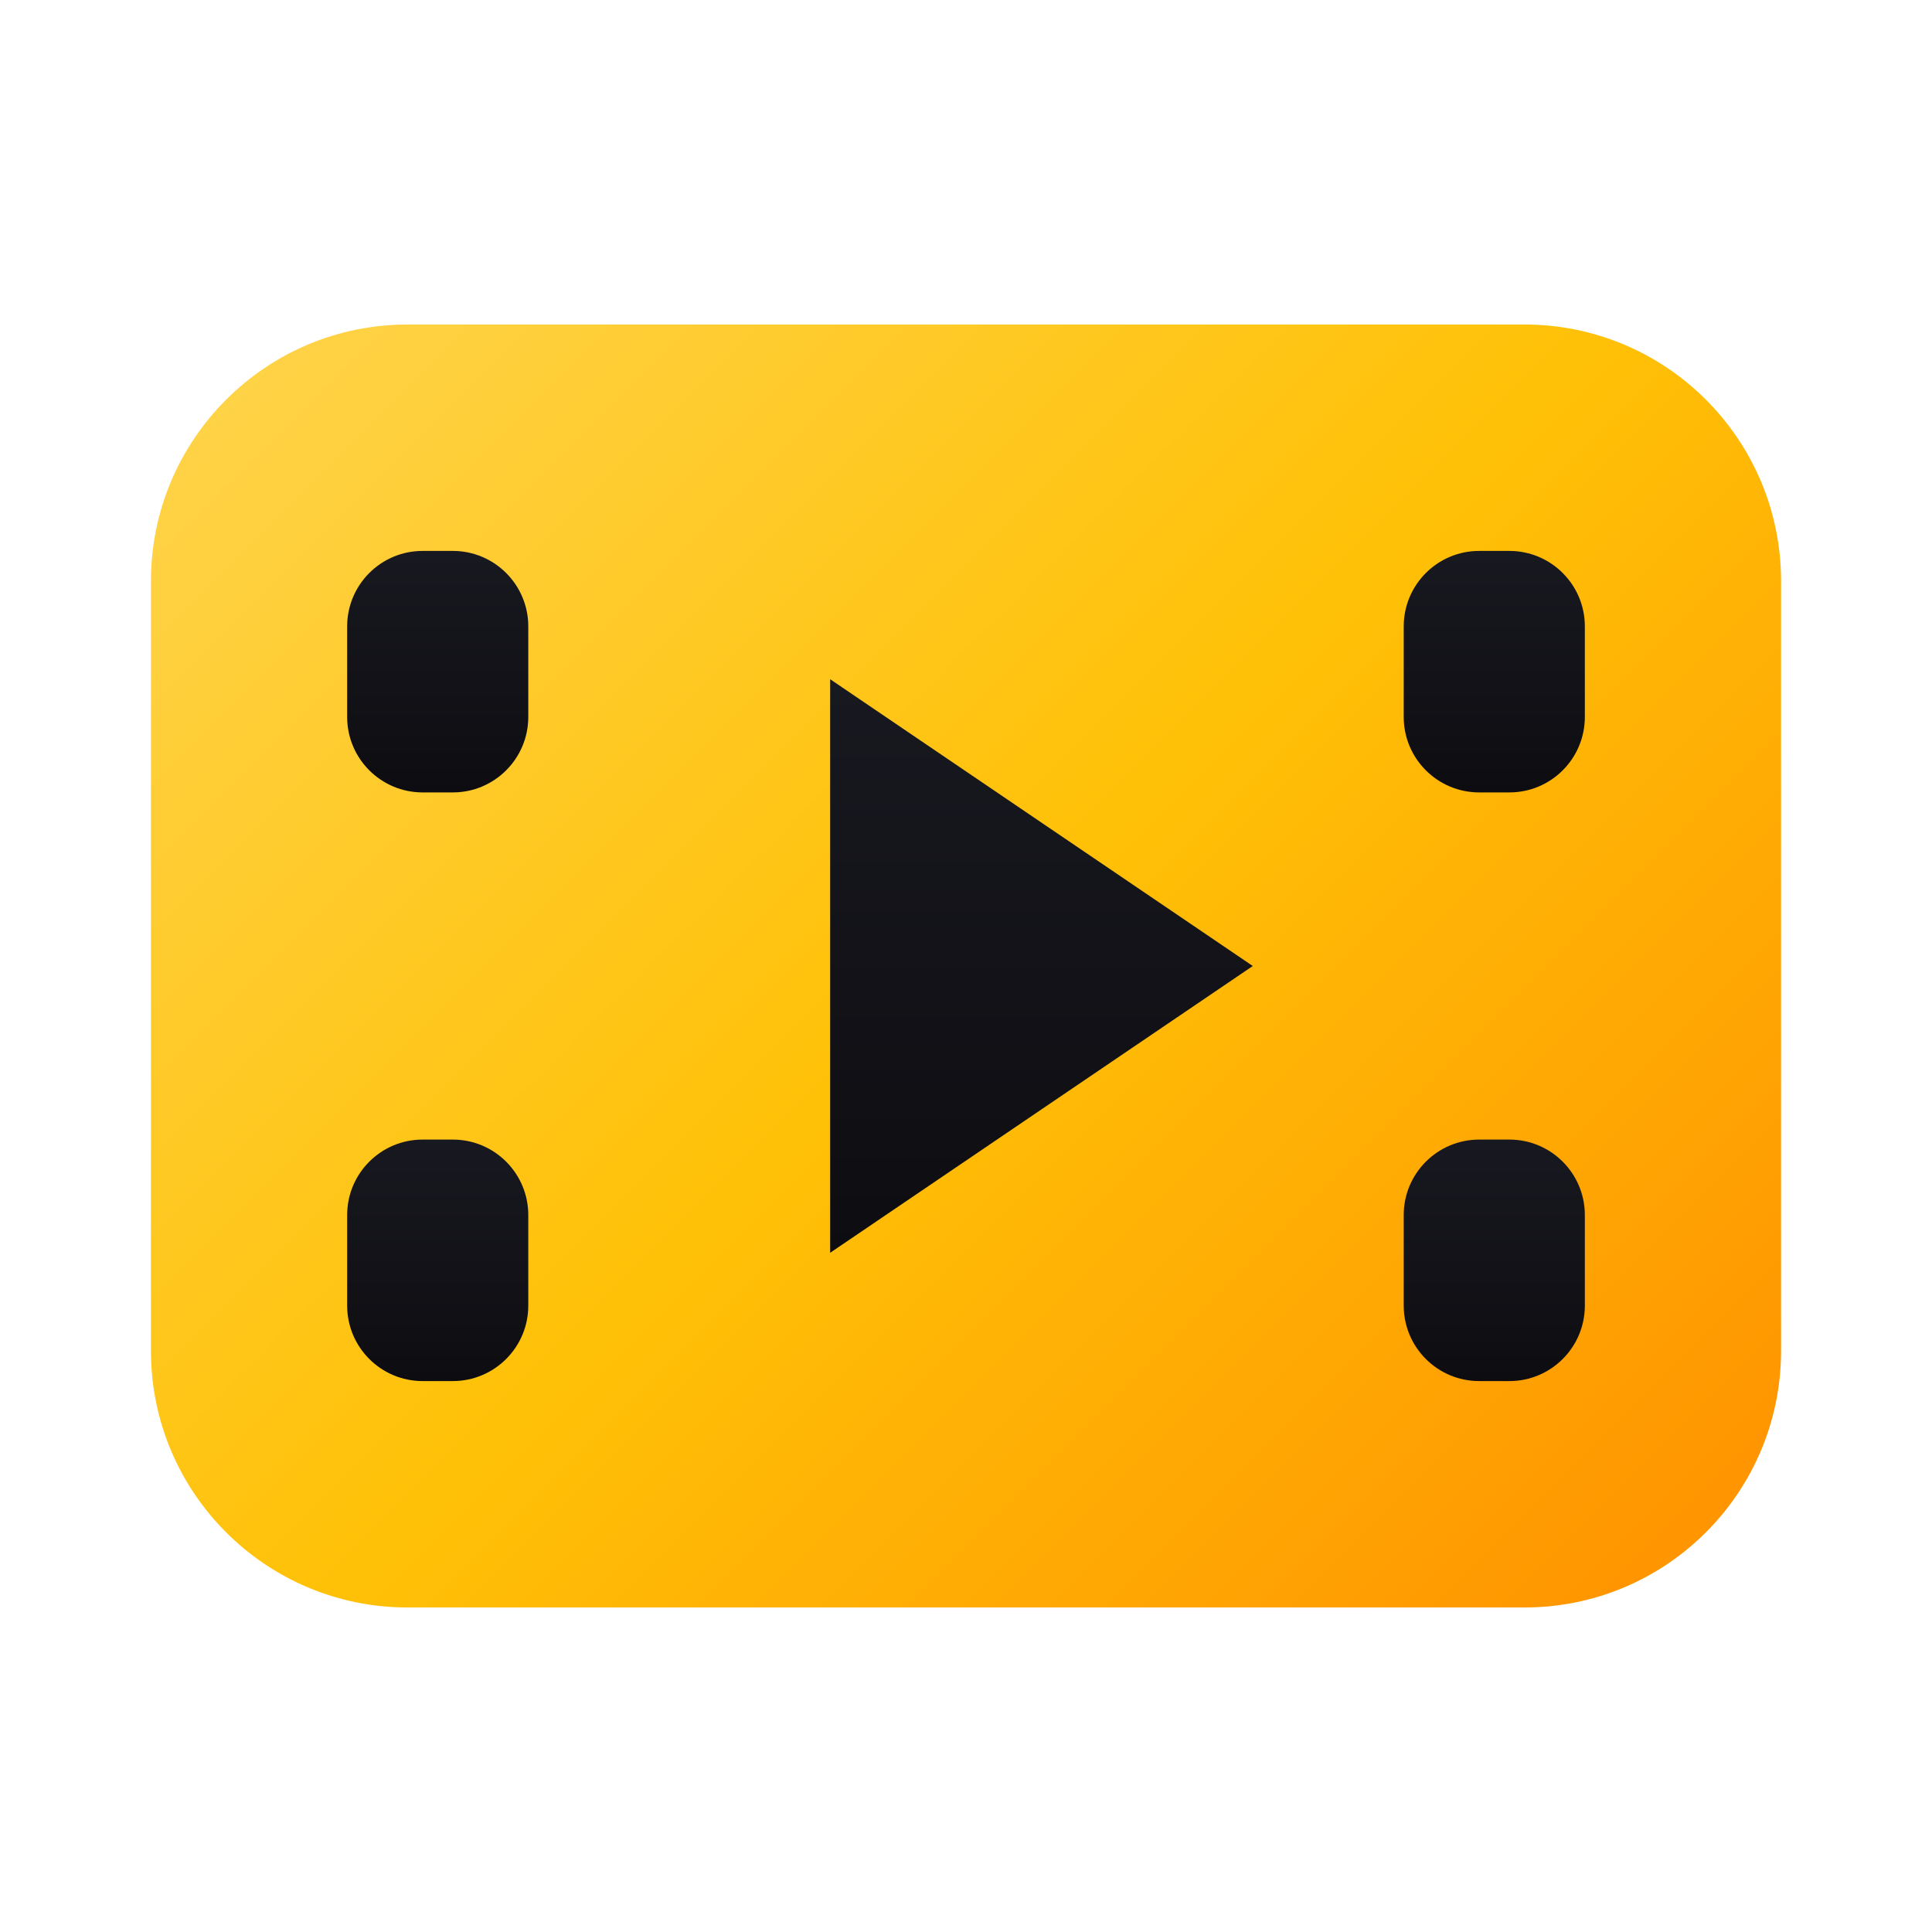
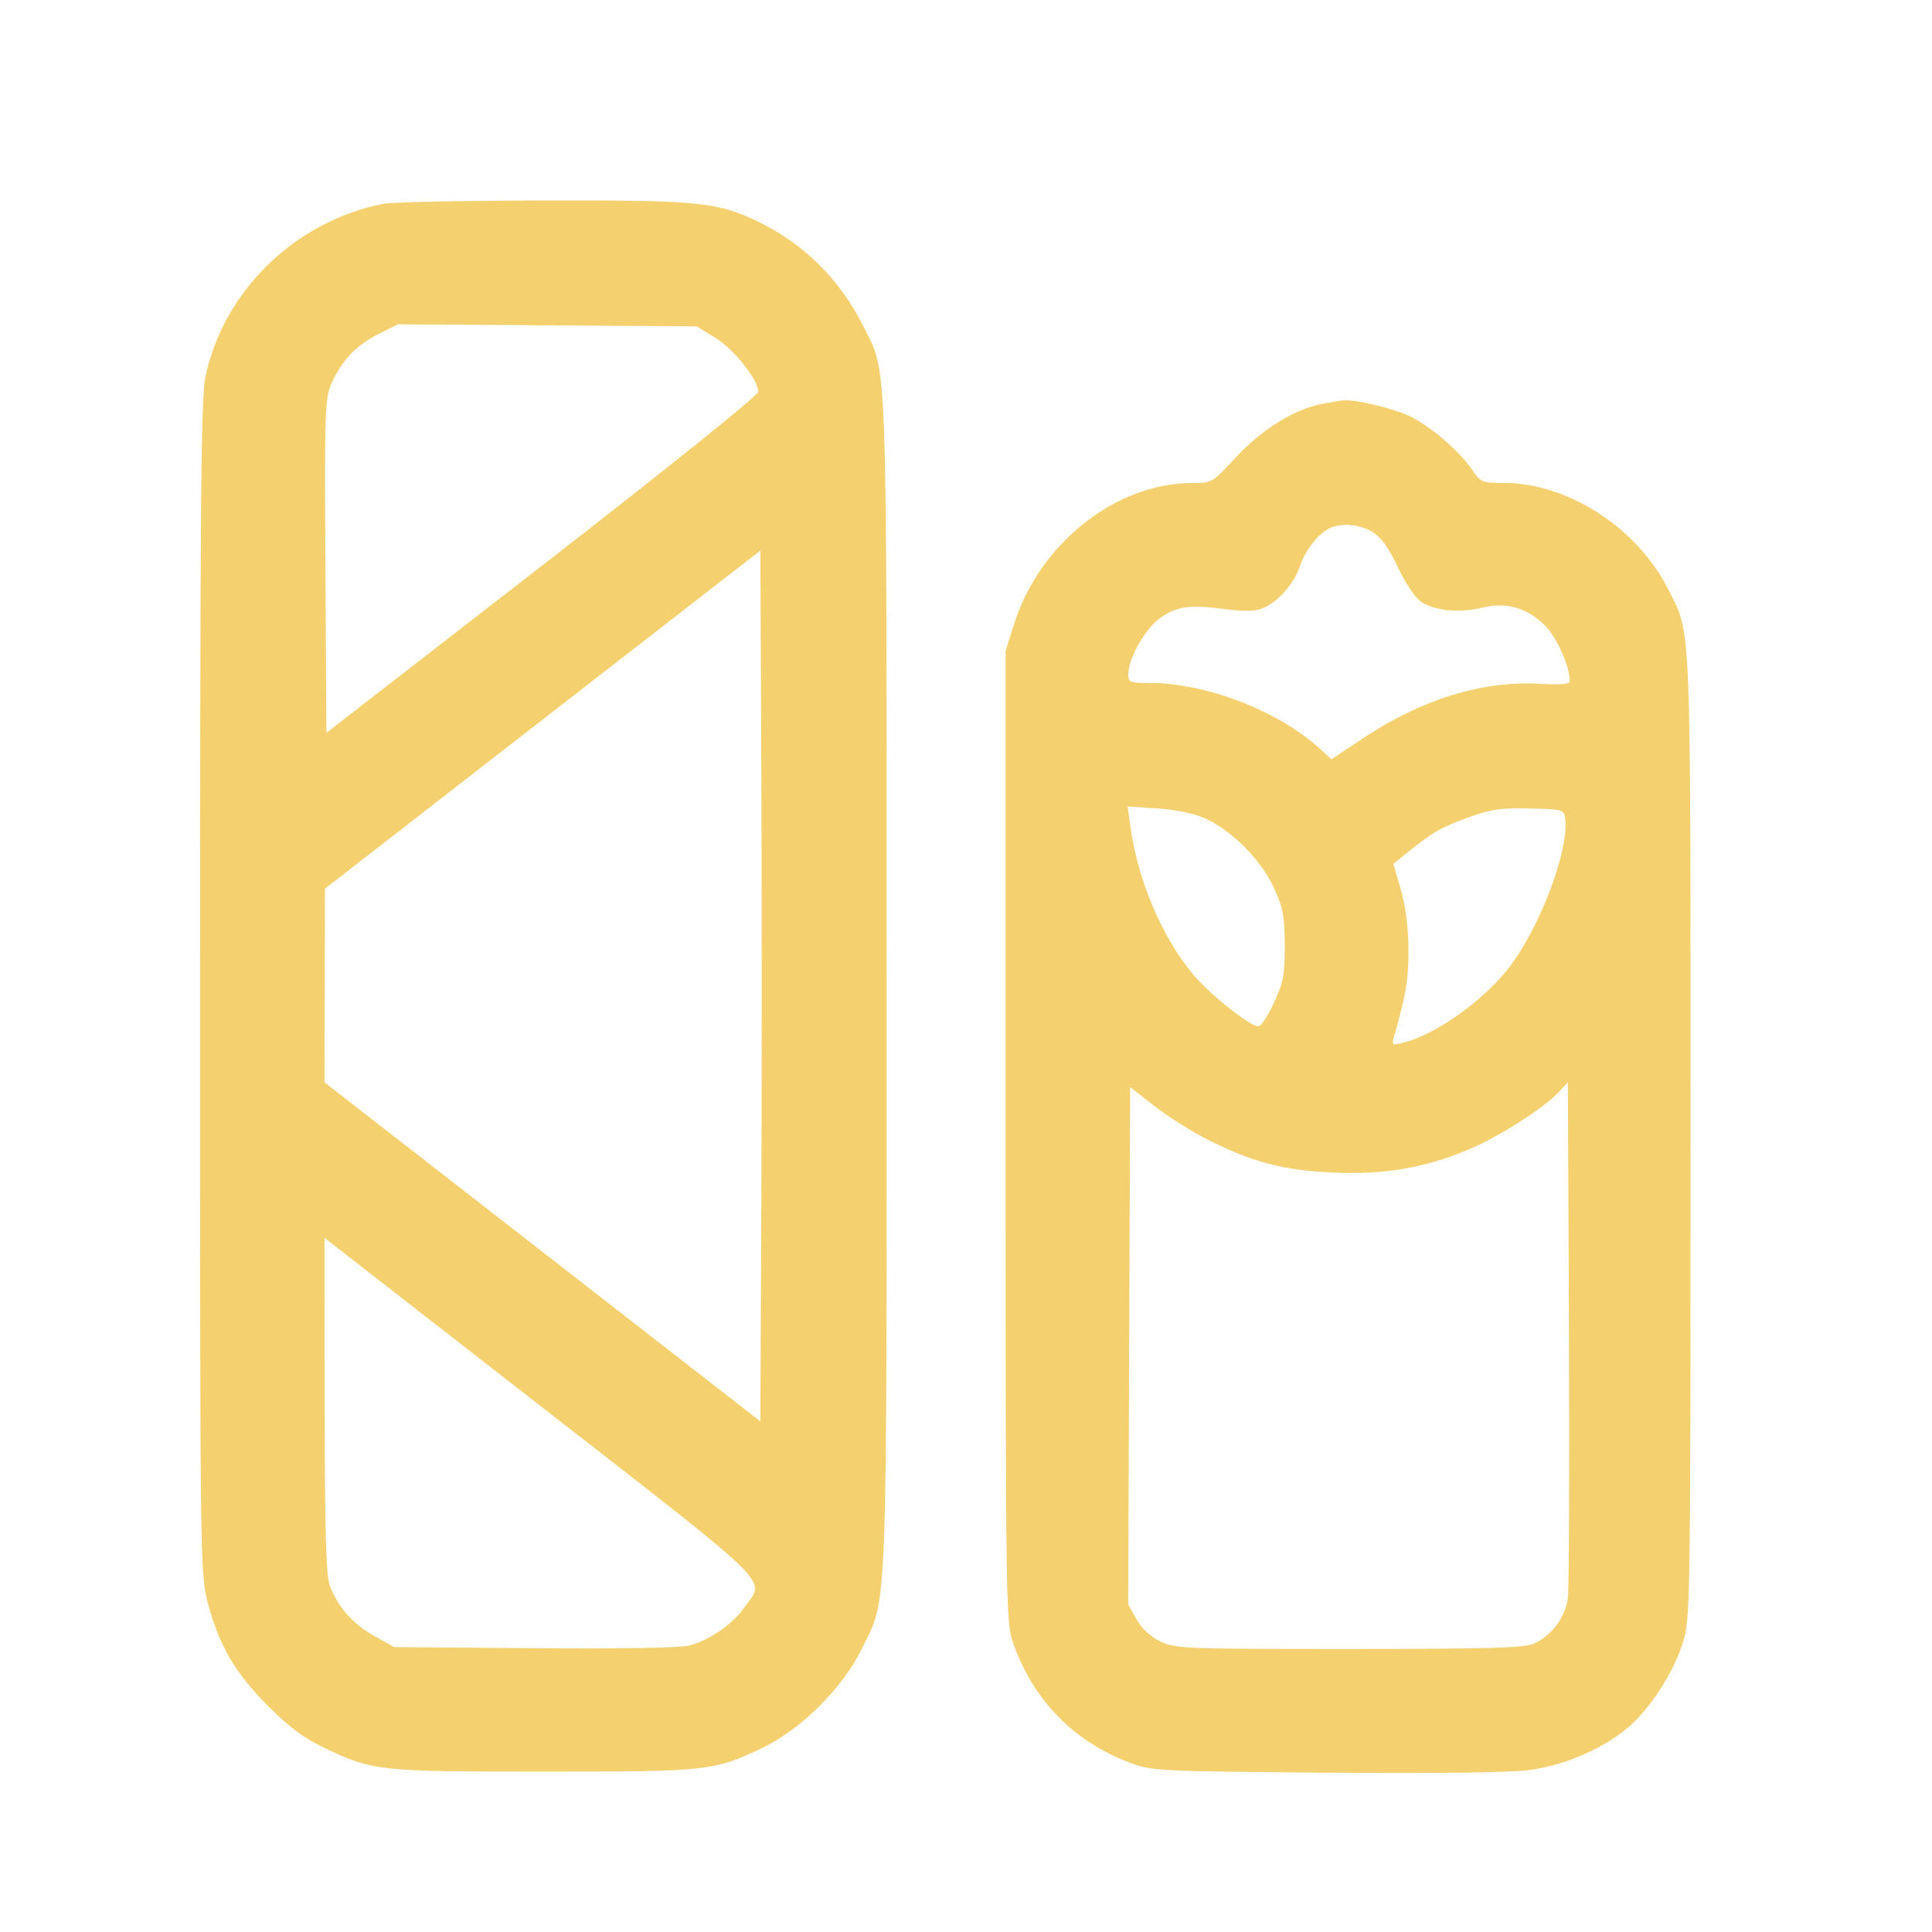
<svg xmlns="http://www.w3.org/2000/svg" viewBox="0 0 512 512" fill="none">
-   <defs>
-     <linearGradient id="ticketGrad" x1="60" y1="60" x2="452" y2="452" gradientUnits="userSpaceOnUse">
-       <stop offset="0%" stop-color="#FFD54F" />
-       <stop offset="50%" stop-color="#FFC107" />
-       <stop offset="100%" stop-color="#FF8F00" />
-     </linearGradient>
-     <linearGradient id="innerGrad" x1="0" y1="0" x2="0" y2="1">
-       <stop offset="0%" stop-color="#181820" />
-       <stop offset="100%" stop-color="#0D0D11" />
-     </linearGradient>
-   </defs>
-   <rect x="40" y="86" width="432" height="340" rx="68" fill="url(#ticketGrad)" />
-   <rect x="92" y="146" width="48" height="64" rx="20" fill="url(#innerGrad)" />
-   <rect x="92" y="302" width="48" height="64" rx="20" fill="url(#innerGrad)" />
-   <rect x="372" y="146" width="48" height="64" rx="20" fill="url(#innerGrad)" />
-   <rect x="372" y="302" width="48" height="64" rx="20" fill="url(#innerGrad)" />
-   <path d="M220 180 L332 256 L220 332 Z" fill="url(#innerGrad)" />
+   <path d="M 101.500 54.022 C 78.127 58.713, 59.272 77.072, 54.447 99.835 C 53.266 105.410, 53.032 131.857, 53.017 261.590 C 53 412.794, 53.049 416.874, 54.975 424.404 C 57.889 435.794, 62.286 443.374, 71.070 452.146 C 76.783 457.853, 80.600 460.680, 86.113 463.287 C 98.894 469.333, 100.451 469.500, 144 469.500 C 187.549 469.500, 189.106 469.333, 201.887 463.287 C 212.152 458.432, 223.306 447.357, 228.364 437 C 235.319 422.756, 234.965 432.196, 234.965 261 C 234.965 91.707, 235.229 99.397, 228.998 86.835 C 222.656 74.051, 212.954 64.435, 200.406 58.499 C 189.852 53.506, 184.777 53.027, 143.500 53.127 C 122.600 53.178, 103.700 53.580, 101.500 54.022 M 100.273 88.548 C 94.397 91.480, 90.562 95.523, 87.831 101.668 C 86.105 105.552, 85.997 108.848, 86.240 150.026 L 86.500 194.217 143.693 149.859 C 176.727 124.237, 200.909 104.809, 200.943 103.863 C 201.050 100.789, 194.550 92.589, 189.580 89.529 L 184.660 86.500 145.080 86.220 L 105.500 85.940 100.273 88.548 M 350.232 107.060 C 342.920 108.502, 334.329 113.847, 327.543 121.177 C 321.255 127.968, 321.200 128, 315.863 128.012 C 295.610 128.057, 275.444 144.074, 268.715 165.458 L 266.500 172.500 266.500 301 C 266.500 423.709, 266.584 429.748, 268.363 435 C 273.545 450.302, 284.475 461.573, 299.581 467.194 C 305.303 469.323, 307.032 469.409, 351.440 469.771 C 380.931 470.011, 400.267 469.757, 405.440 469.062 C 414.759 467.811, 425.196 463.254, 431.678 457.607 C 437.491 452.543, 443.609 443.006, 445.991 435.295 C 447.959 428.923, 448 426.160, 448 301.289 C 448 161.377, 448.292 168.464, 442.020 156.040 C 433.855 139.866, 415.523 128.012, 398.645 127.993 C 392.725 127.987, 392.411 127.856, 390.072 124.421 C 386.797 119.613, 379.495 113.297, 373.960 110.485 C 369.721 108.332, 359.617 105.861, 356.066 106.110 C 355.205 106.170, 352.579 106.598, 350.232 107.060 M 353 139.704 C 349.810 140.864, 345.985 145.529, 344.462 150.115 C 342.741 155.296, 337.699 160.536, 333.393 161.616 C 331.979 161.971, 328.275 161.914, 325.161 161.489 C 315.696 160.198, 312.207 160.597, 307.869 163.468 C 303.696 166.229, 299.029 174.280, 299.010 178.750 C 299.001 180.814, 299.459 181, 304.542 181 C 319.857 181, 338.998 188.450, 350.174 198.761 L 352.848 201.228 361.225 195.654 C 376.808 185.286, 392.904 180.332, 408.146 181.215 C 413.673 181.535, 416 181.328, 416 180.516 C 416 176.614, 412.601 168.935, 409.503 165.837 C 404.708 161.042, 399.296 159.489, 392.804 161.047 C 386.742 162.501, 380.288 161.890, 376.671 159.520 C 375.084 158.480, 372.526 154.702, 370.458 150.344 C 367.997 145.158, 365.976 142.347, 363.721 140.972 C 360.625 139.084, 356.156 138.555, 353 139.704 M 143.812 190.699 L 86.123 235.500 86.062 261.166 L 86 286.833 143.750 331.754 L 201.500 376.676 201.758 319.415 C 201.900 287.922, 201.900 235.996, 201.758 204.026 L 201.500 145.897 143.812 190.699 M 299.500 218.617 C 301.482 233.222, 307.832 248.244, 316.299 258.358 C 320.651 263.555, 331.282 272, 333.473 272 C 334.163 272, 336.026 269.188, 337.613 265.750 C 340.131 260.298, 340.496 258.351, 340.468 250.500 C 340.440 242.779, 340.032 240.616, 337.594 235.278 C 334.219 227.890, 326.344 219.961, 319.291 216.852 C 316.347 215.554, 311.481 214.546, 306.669 214.237 L 298.838 213.734 299.500 218.617 M 389.690 216.427 C 382.287 219.059, 379.664 220.535, 373.375 225.605 L 369.249 228.930 371.222 235.715 C 372.504 240.124, 373.214 245.651, 373.250 251.500 C 373.299 259.512, 372.652 263.427, 369.398 274.802 C 368.793 276.919, 368.971 277.048, 371.620 276.409 C 380.229 274.332, 392.911 265.400, 399.776 256.579 C 408 246.010, 415.784 225.543, 414.800 217.076 C 414.505 214.542, 414.353 214.496, 405.500 214.253 C 398.097 214.050, 395.292 214.436, 389.690 216.427 M 413 289.508 C 408.996 293.784, 396.914 301.433, 388.898 304.767 C 377.335 309.575, 366.659 311.352, 353.058 310.731 C 339.984 310.134, 331.962 308.013, 320 301.993 C 315.875 299.917, 309.575 295.943, 306 293.161 L 299.500 288.103 299.243 356.653 L 298.986 425.203 301.177 429.101 C 302.576 431.590, 304.862 433.723, 307.500 435 C 311.447 436.911, 313.675 437, 357.348 437 C 393.697 437, 403.733 436.721, 406.329 435.636 C 410.961 433.700, 414.771 428.751, 415.481 423.745 C 415.812 421.410, 415.951 389.651, 415.791 353.169 L 415.500 286.839 413 289.508 M 86.044 372.271 C 86.077 405.641, 86.403 417.381, 87.371 420.090 C 89.378 425.705, 93.525 430.419, 99.246 433.589 L 104.500 436.500 141.724 436.795 C 164.839 436.979, 180.384 436.705, 182.734 436.072 C 188.117 434.622, 194.041 430.503, 197.311 425.937 C 202.826 418.234, 206.470 421.829, 143.250 372.612 L 86 328.042 86.044 372.271" fill="#F4D06F" fill-rule="evenodd" />
</svg>
